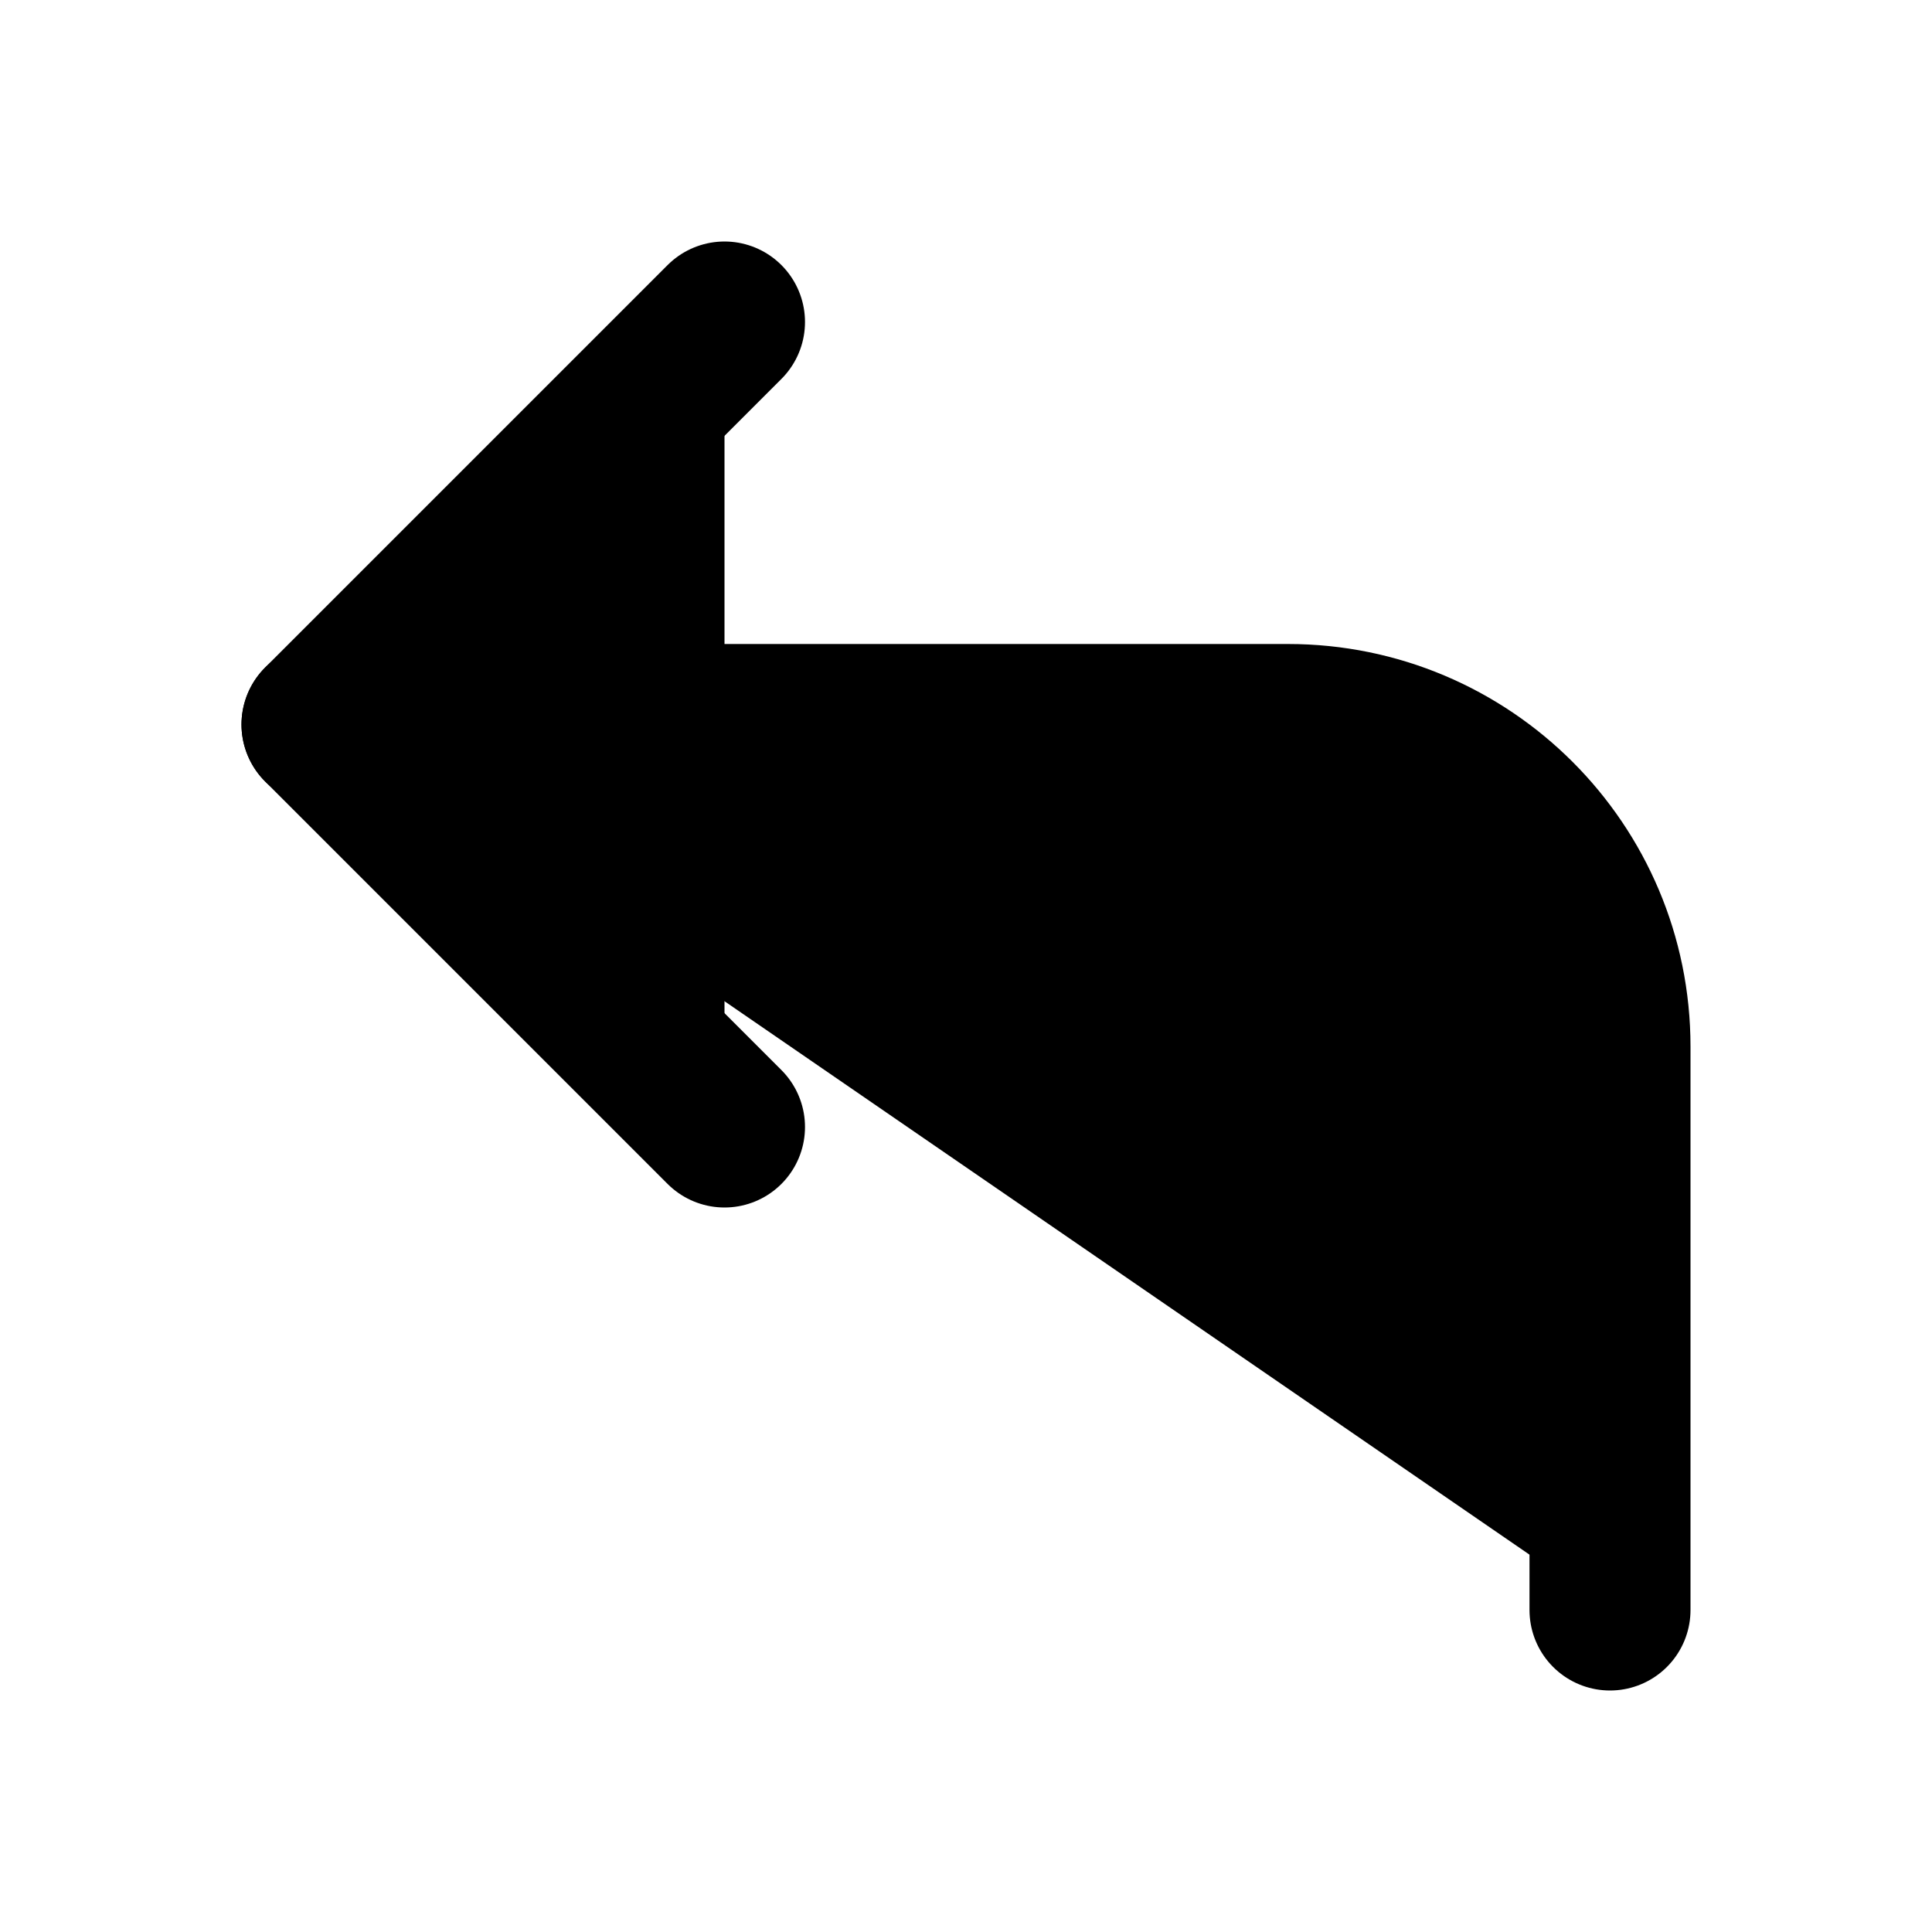
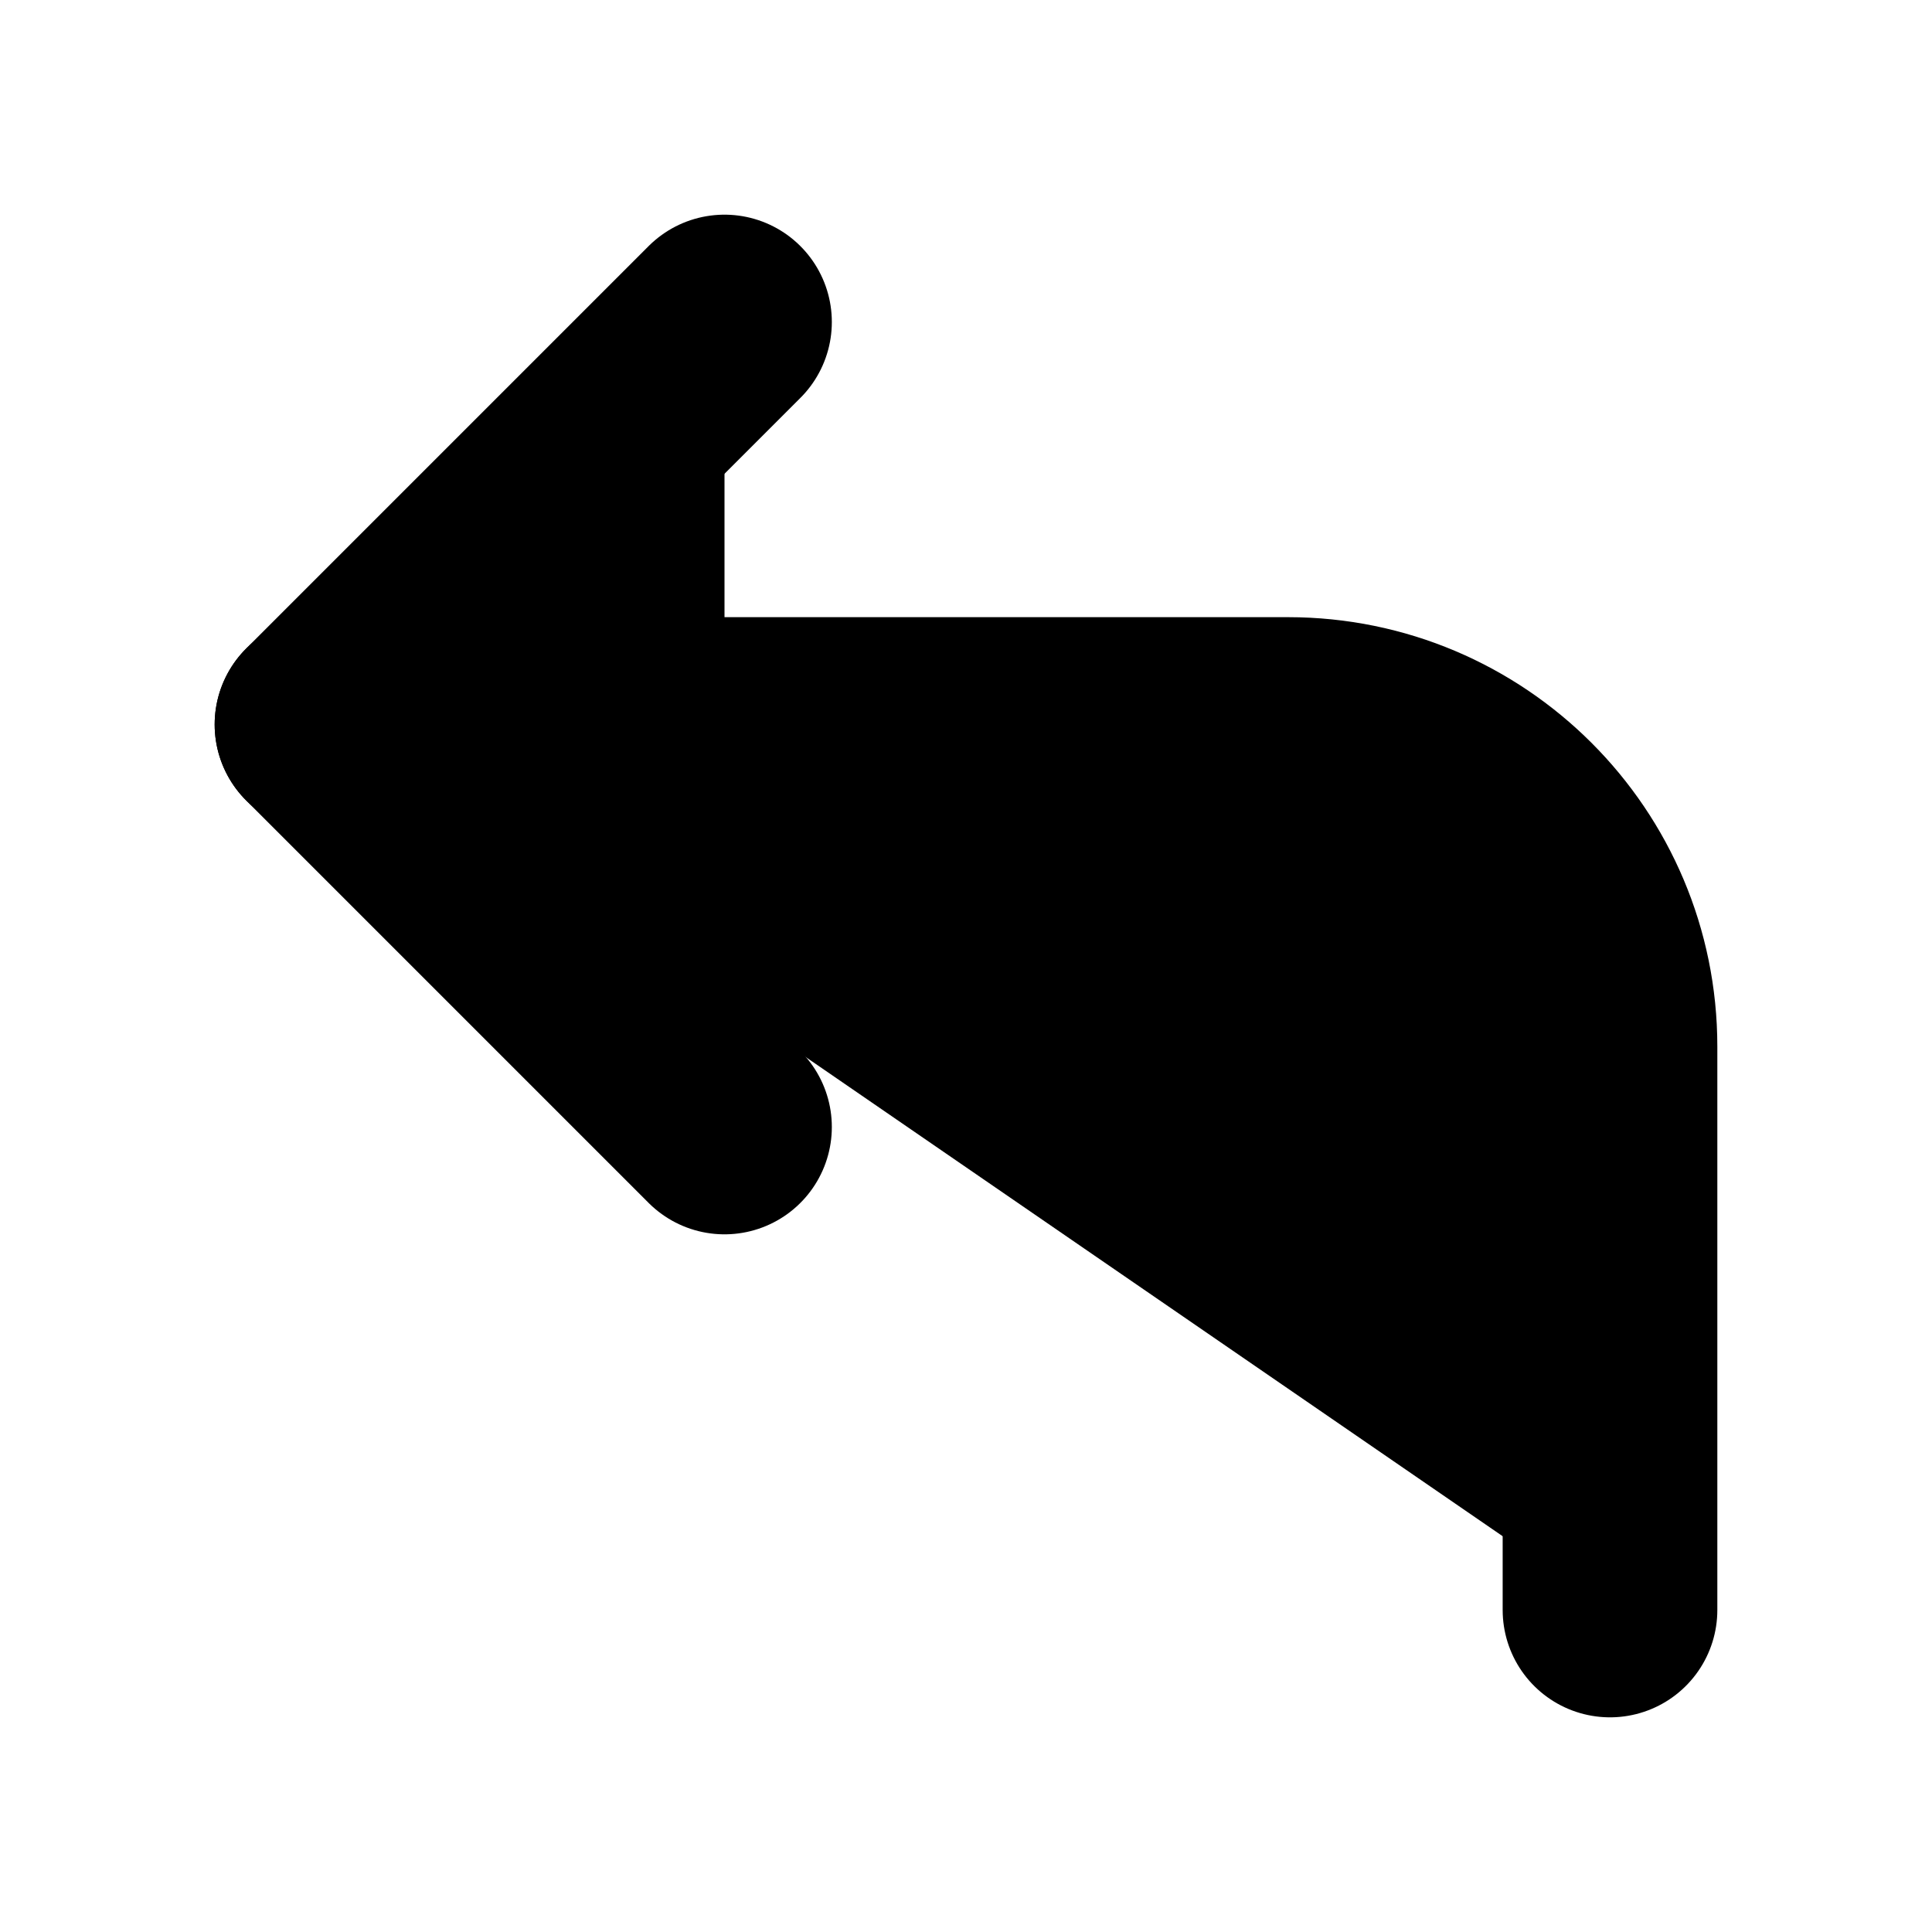
<svg xmlns="http://www.w3.org/2000/svg" width="1.5em" height="1.5em">
  <g id="tuiIconCornerUpLeftLarge">
    <svg x="50%" y="50%" width="1.5em" height="1.5em" overflow="visible" viewBox="0 0 24 24">
      <svg x="-12" y="-12">
        <svg width="24" height="24" viewBox="0 0 24 24" stroke="currentColor" stroke-width="2" stroke-linecap="round" stroke-linejoin="round">
-           <polyline points="9 14 4 9 9 4" />
-           <path d="M20 20v-7a4 4 0 0 0-4-4H4" />
+           <polyline vector-effect="non-scaling-stroke" points="9 14 4 9 9 4" />
+           <path vector-effect="non-scaling-stroke" d="M20 20v-7a4 4 0 0 0-4-4H4" />
        </svg>
      </svg>
    </svg>
  </g>
</svg>
